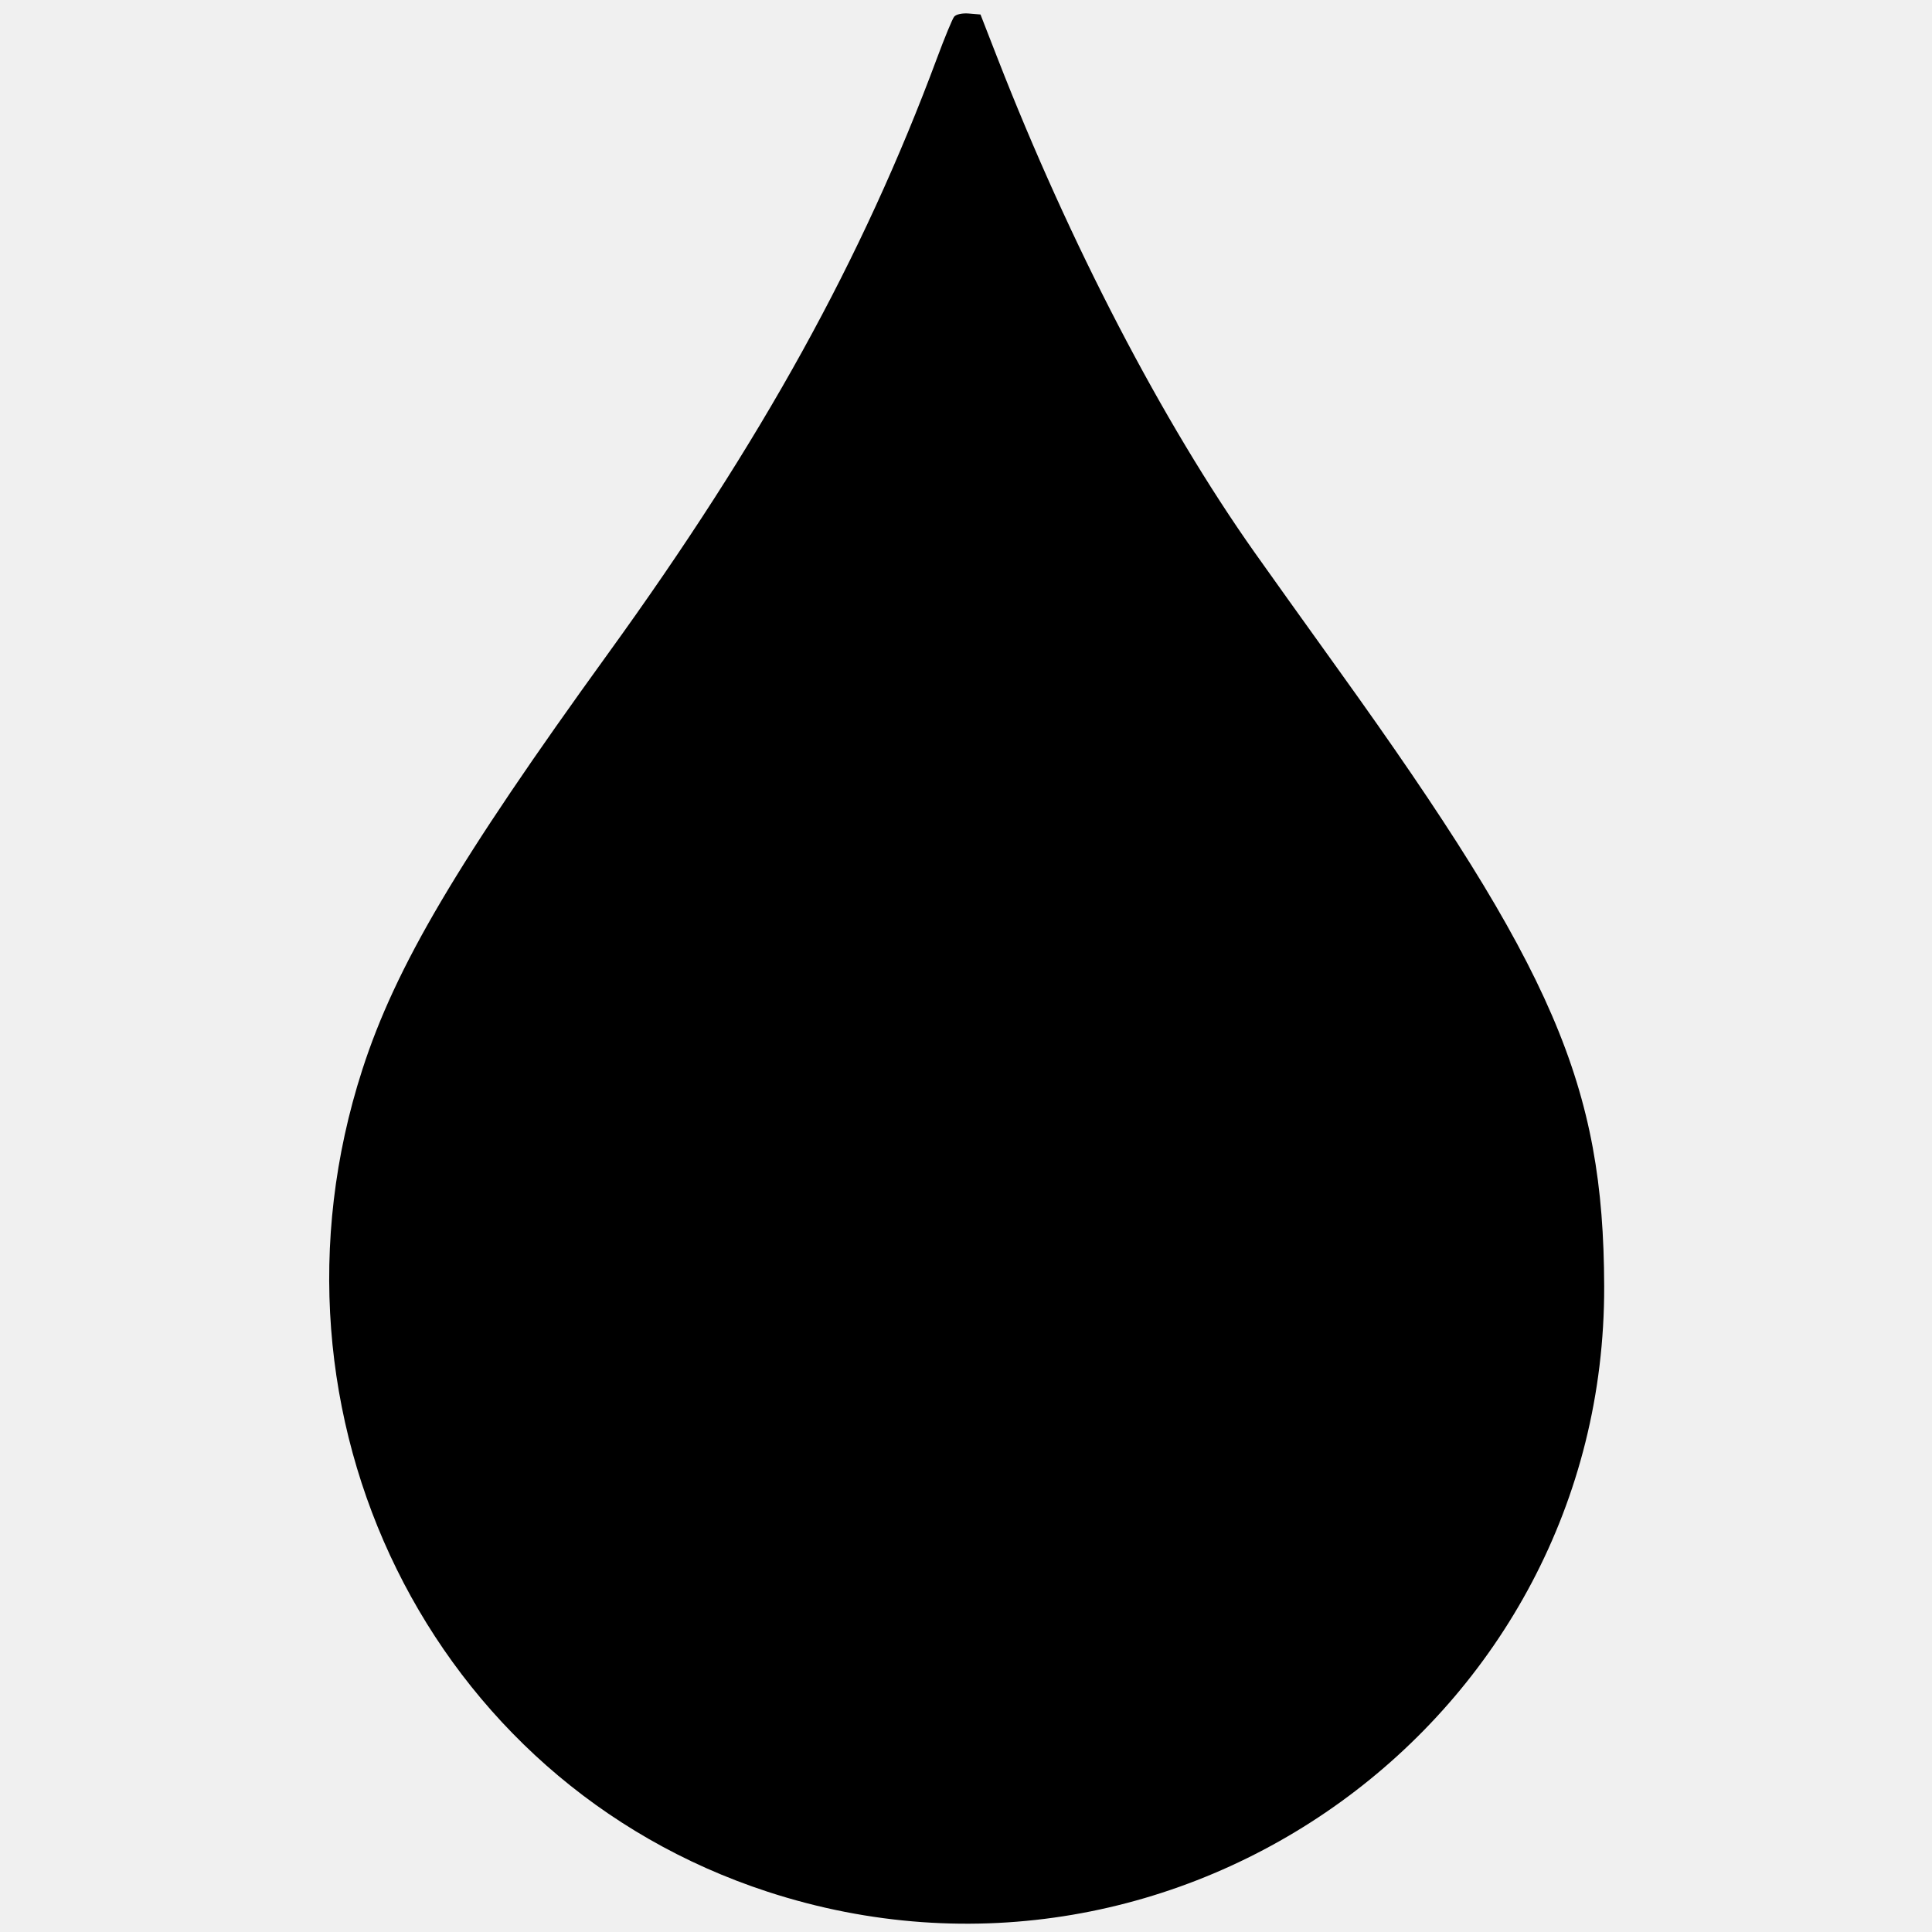
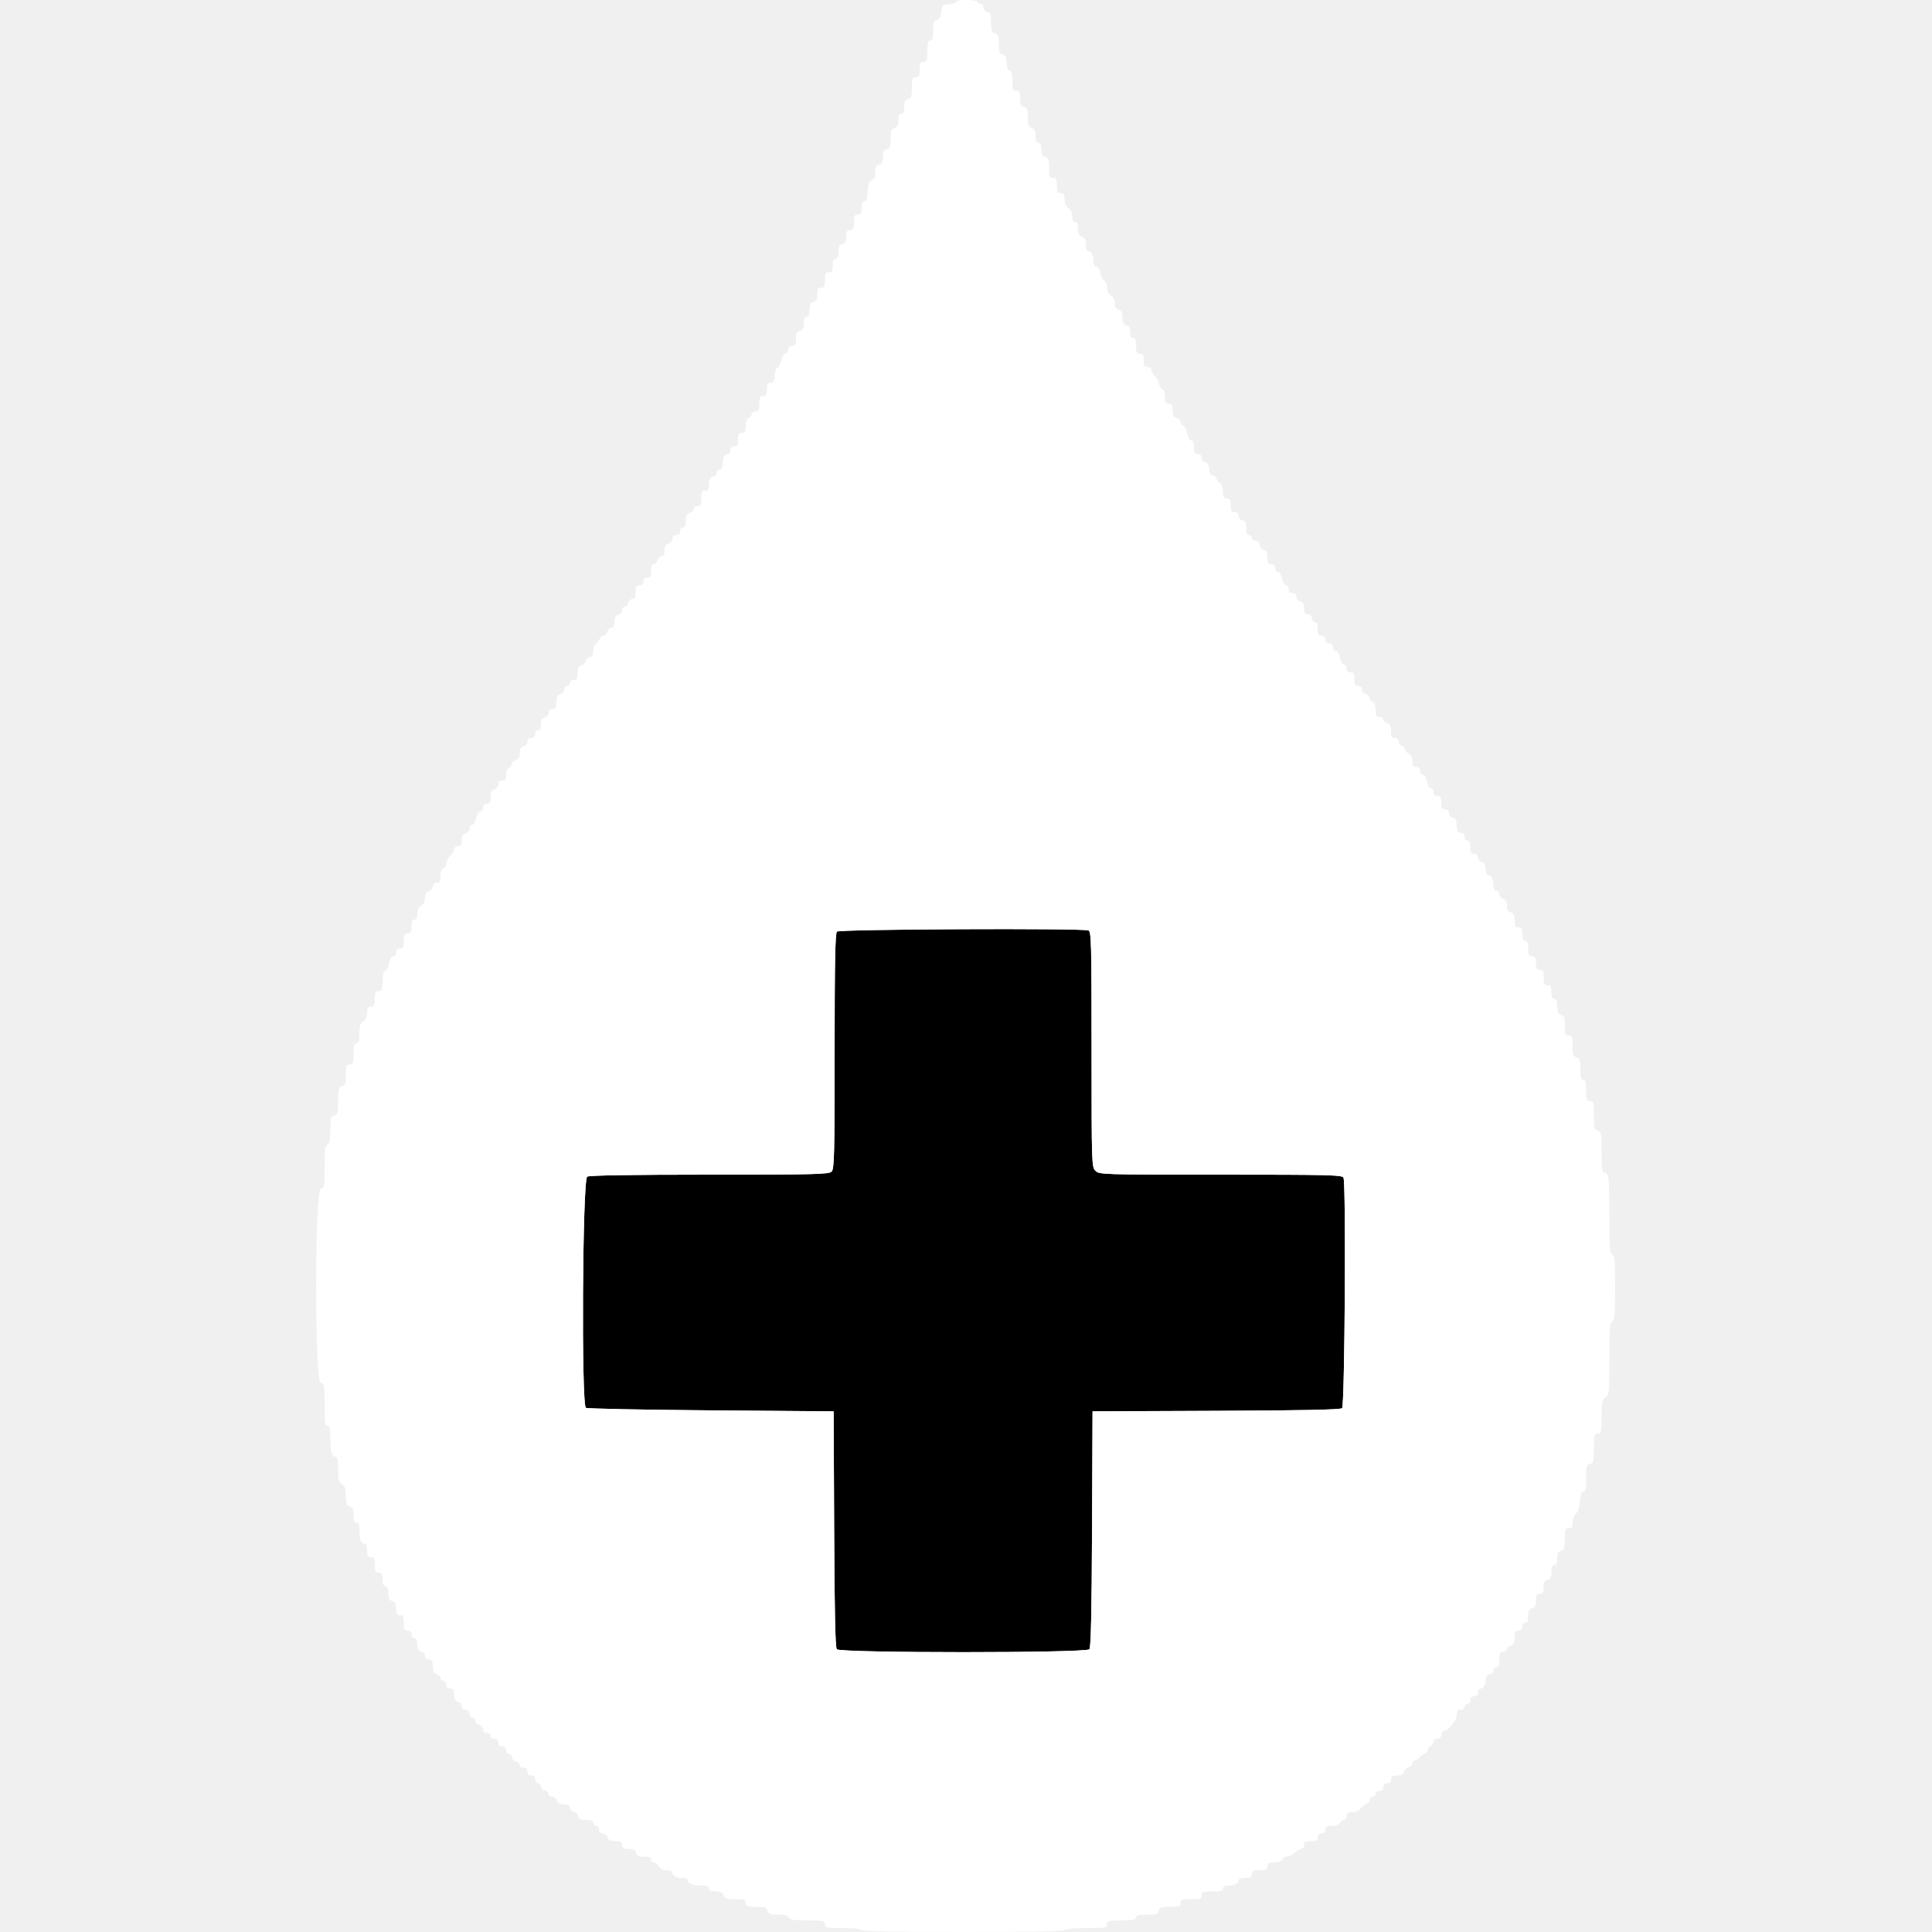
<svg xmlns="http://www.w3.org/2000/svg" height="400" viewBox="0 0 400 400" width="400">
-   <path d="m197.54 3.466c-.374.477-1.961 4.317-3.528 8.534-15.463 41.617-36.259 79.264-68.13 123.333-31.159 43.086-43.975 64.786-50.871 86.14-23.147 71.664 14.187 147.406 83.883 170.18 85.405 27.907 173.459-35.793 173.234-125.32-.105-41.609-10.426-65.559-55.017-127.666-6.977-9.717-14.818-20.69-17.426-24.385-19.03-26.961-38.193-63.819-53.179-102.282l-3.506-9-2.39-.2c-1.39-.117-2.675.162-3.07.666" fill-rule="evenodd" />
+   <g fill-rule="evenodd">
+     <path d="m173.28 192.88c-.363.363-.48 6.411-.48 24.771 0 21.55-.071 24.363-.629 24.92-.557.558-3.398.629-25.226.629-16.191 0-24.862.142-25.371.414-.974.521-1.242 47.236-.274 47.862.275.178 11.93.414 25.9.524l25.4.2.103 24.363c.073 17.184.235 24.521.549 24.9.661.796 51.635.796 52.296 0 .314-.379.476-7.716.549-24.9l.103-24.363 25.563-.103c18.072-.073 25.72-.234 26.1-.549.56-.465.843-46.284.294-47.715-.218-.568-2.829-.633-25.4-.633-24.624 0-25.174-.017-25.957-.8-.782-.782-.8-1.333-.8-25.157 0-21.842-.065-24.382-.633-24.6-1.304-.501-51.578-.272-52.087.237" fill="#000000" />
+     <path d="m198 .376c0 .207-.675.432-1.5.5-1.41.117-1.507.211-1.622 1.583-.087 1.048-.341 1.516-.9 1.663-.642.168-.778.558-.778 2.241 0 1.544-.145 2.037-.6 2.037-.461 0-.6.511-.6 2.2 0 1.933-.097 2.2-.8 2.2-.667 0-.8.267-.8 1.6s-.133 1.6-.8 1.6c-.701 0-.8.267-.8 2.153 0 1.817-.125 2.186-.8 2.363-.613.16-.8.546-.8 1.647 0 1.011-.178 1.437-.6 1.437-.415 0-.6.417-.6 1.353 0 1.017-.199 1.406-.8 1.563-.665.174-.8.546-.8 2.2s-.135 2.026-.8 2.2c-.606.159-.8.546-.8 1.6s-.194 1.441-.8 1.6c-.613.16-.8.546-.8 1.647 0 .957-.185 1.437-.553 1.437-.631 0-1.034 1.2-1.042 3.1-.003.886-.196 1.3-.605 1.3-.419 0-.6.422-.6 1.4 0 1.133-.152 1.4-.8 1.4-.667 0-.8.267-.8 1.6s-.133 1.6-.8 1.6c-.642 0-.8.267-.8 1.353 0 1.017-.199 1.406-.8 1.563-.613.16-.8.546-.8 1.647 0 1.011-.178 1.437-.6 1.437-.419 0-.6.422-.6 1.4 0 1.133-.152 1.4-.8 1.4-.667 0-.8.267-.8 1.6s-.133 1.6-.8 1.6c-.642 0-.8.267-.8 1.353 0 1.017-.199 1.406-.8 1.563-.613.16-.8.546-.8 1.647 0 1.011-.178 1.437-.6 1.437-.415 0-.6.417-.6 1.353 0 1.017-.199 1.406-.8 1.563-.613.16-.8.546-.8 1.647 0 1.17-.148 1.437-.8 1.437-.533 0-.8.267-.8.8 0 .44-.262.8-.582.8-.346 0-.686.556-.839 1.372-.142.755-.51 1.469-.818 1.588-.335.128-.561.785-.561 1.627 0 1.146-.151 1.413-.8 1.413-.648 0-.8.267-.8 1.4s-.152 1.4-.8 1.4c-.667 0-.8.267-.8 1.6s-.133 1.6-.8 1.6c-.44 0-.8.251-.8.557 0 .307-.27.661-.6.788-.377.144-.6.756-.6 1.642 0 1.146-.151 1.413-.8 1.413-.648 0-.8.267-.8 1.4s-.152 1.4-.8 1.4c-.533 0-.8.267-.8.8 0 .44-.251.8-.557.8-.645 0-1.043.852-1.043 2.233 0 .593-.232.967-.6.967-.33 0-.6.287-.6.637 0 .351-.36.732-.8.847-.601.157-.8.546-.8 1.563 0 1.086-.158 1.353-.8 1.353-.667 0-.8.267-.8 1.6s-.133 1.6-.8 1.6c-.44 0-.8.258-.8.573s-.36.687-.8.827c-.595.189-.8.605-.8 1.627 0 .954-.183 1.373-.6 1.373-.333 0-.6.356-.6.8 0 .533-.267.8-.8.8-.517 0-.8.267-.8.753 0 .417-.357.847-.8.963-.583.152-.8.546-.8 1.447 0 .865-.192 1.237-.637 1.237-.351 0-.732.36-.847.8s-.458.8-.763.8c-.365 0-.553.475-.553 1.4 0 1.133-.152 1.4-.8 1.4-.533 0-.8.267-.8.8s-.267.8-.8.8c-.648 0-.8.267-.8 1.4 0 1.014-.176 1.4-.637 1.4-.351 0-.732.36-.847.8s-.458.8-.763.8c-.304 0-.553.339-.553.753 0 .417-.357.847-.8.963-.583.152-.8.546-.8 1.447 0 .865-.192 1.237-.637 1.237-.351 0-.732.36-.847.8s-.464.8-.775.8-.682.315-.823.7c-.142.385-.496.844-.788 1.02-.291.176-.53.851-.53 1.5 0 .813-.198 1.18-.637 1.18-.351 0-.728.343-.837.763-.11.42-.543.853-.963.963-.572.149-.763.559-.763 1.637 0 1.17-.148 1.437-.8 1.437-.444 0-.8.267-.8.6 0 .33-.27.6-.6.6s-.6.339-.6.753c0 .417-.357.847-.8.963-.613.16-.8.546-.8 1.647 0 1.17-.148 1.437-.8 1.437-.517 0-.8.267-.8.753 0 .417-.357.847-.8.963-.583.152-.8.546-.8 1.447 0 .833-.196 1.237-.6 1.237-.333 0-.6.356-.6.8 0 .533-.267.8-.8.8-.517 0-.8.267-.8.753 0 .417-.357.847-.8.963-.574.15-.8.546-.8 1.4s-.226 1.25-.8 1.4c-.44.115-.8.477-.8.804s-.27.698-.6.825c-.351.134-.6.734-.6 1.442 0 .946-.176 1.213-.8 1.213-.524 0-.8.267-.8.773 0 .425-.36.887-.8 1.027-.595.189-.8.605-.8 1.627 0 1.106-.155 1.373-.8 1.373-.533 0-.8.267-.8.8 0 .44-.262.8-.582.8-.348 0-.687.562-.844 1.4-.151.802-.5 1.4-.819 1.4-.305 0-.555.339-.555.753 0 .417-.357.847-.8.963-.583.152-.8.546-.8 1.447 0 .97-.172 1.237-.8 1.237-.444 0-.8.267-.8.6 0 .33-.36.96-.8 1.4s-.8 1.141-.8 1.557c0 .417-.27.861-.6.988-.377.144-.6.756-.6 1.642 0 1.146-.151 1.413-.8 1.413-.517 0-.8.267-.8.753 0 .417-.357.847-.8.963-.564.147-.8.546-.8 1.35 0 .708-.304 1.331-.8 1.641-.51.319-.8.933-.8 1.696 0 .797-.2 1.197-.6 1.197-.419 0-.6.422-.6 1.4 0 1.133-.152 1.4-.8 1.4-.667 0-.8.267-.8 1.6s-.133 1.6-.8 1.6c-.533 0-.8.267-.8.8 0 .44-.262.8-.582.8-.346 0-.686.556-.839 1.372-.142.755-.51 1.469-.818 1.588-.378.145-.561.87-.561 2.227 0 1.746-.106 2.013-.8 2.013-.667 0-.8.267-.8 1.6s-.133 1.6-.8 1.6c-.636 0-.8.267-.8 1.304 0 .87-.266 1.47-.8 1.803-.626.391-.8.933-.8 2.496 0 1.508-.147 1.997-.6 1.997-.461 0-.6.511-.6 2.2 0 1.933-.097 2.2-.8 2.2-.701 0-.8.267-.8 2.153 0 1.817-.125 2.186-.8 2.363-.704.184-.8.546-.8 3s-.096 2.816-.8 3-.8.546-.8 3.004c0 2.115-.146 2.85-.6 3.025-.483.185-.6 1.084-.6 4.596 0 4.029-.062 4.382-.8 4.575-1.259.329-1.259 39.839 0 40.168.738.193.8.546.8 4.563 0 3.603.103 4.353.6 4.353.471 0 .6.552.6 2.567 0 2.925.247 3.833 1.043 3.833.419 0 .557.644.557 2.597 0 2.163.133 2.68.8 3.096.621.388.8.933.8 2.441 0 1.604.139 1.977.8 2.15.627.164.8.546.8 1.763 0 1.114.17 1.553.6 1.553.431 0 .6.441.6 1.567 0 1.955.323 2.833 1.043 2.833.37 0 .557.47.557 1.4 0 1.133.152 1.4.8 1.4.667 0 .8.267.8 1.6s.133 1.6.8 1.6c.648 0 .8.267.8 1.4 0 .978.181 1.4.6 1.4.422 0 .6.426.6 1.437 0 1.101.187 1.487.8 1.647.601.157.8.546.8 1.563 0 1.086.158 1.353.8 1.353.667 0 .8.267.8 1.6s.133 1.6.8 1.6c.533 0 .8.267.8.8 0 .444.267.8.6.8.404 0 .6.404.6 1.237 0 .901.217 1.295.8 1.447.443.116.8.546.8.963 0 .486.283.753.8.753.645 0 .8.267.8 1.373 0 1.022.205 1.438.8 1.627.44.14.8.512.8.827s.27.573.6.573c.333 0 .6.356.6.8 0 .533.267.8.8.8.628 0 .8.267.8 1.237 0 .901.217 1.295.8 1.447.443.116.8.546.8.963 0 .486.283.753.8.753.533 0 .8.267.8.8 0 .444.267.8.6.8.33 0 .6.287.6.637 0 .351.36.732.8.847.443.116.8.546.8.963 0 .486.283.753.8.753.444 0 .8.267.8.6s.356.6.8.6c.533 0 .8.267.8.8s.267.8.8.8.8.267.8.8c0 .444.267.8.6.8.33 0 .6.287.6.637 0 .351.36.732.8.847s.8.458.8.763c0 .304.36.553.8.553.533 0 .8.267.8.8s.267.8.8.8.8.267.8.8c0 .444.267.8.6.8.33 0 .6.287.6.637 0 .351.36.732.8.847s.8.458.8.763c0 .304.339.553.753.553.417 0 .847.357.963.8.152.583.546.8 1.447.8.865 0 1.237.192 1.237.637 0 .351.343.728.763.837.42.11.853.543.963.963.149.572.559.763 1.637.763 1.011 0 1.437.178 1.437.6 0 .33.27.6.6.6.333 0 .6.356.6.8 0 .524.267.8.773.8.425 0 .887.36 1.027.8.189.595.605.8 1.627.8 1.106 0 1.373.155 1.373.8 0 .642.267.8 1.353.8 1.017 0 1.406.199 1.563.8.16.613.546.8 1.647.8 1.011 0 1.437.178 1.437.6 0 .33.264.6.586.6s.779.36 1.014.8c.28.524.838.8 1.614.8.747 0 1.186.206 1.186.557 0 .645.852 1.043 2.233 1.043.557 0 .967.235.967.553 0 .631 1.2 1.034 3.1 1.042.886.003 1.3.196 1.3.605 0 .417.419.6 1.373.6 1.022 0 1.438.205 1.627.8.213.671.605.8 2.427.8 1.906 0 2.173.098 2.173.8 0 .701.267.8 2.153.8 1.817 0 2.186.125 2.363.8.174.665.546.8 2.204.8 1.404 0 2.063.178 2.225.6.181.472 1 .6 3.842.6 3.346 0 3.613.059 3.613.8 0 .744.267.8 3.8.8 2.267 0 3.8.161 3.8.4 0 .262 7.267.4 21 .4s21-.138 21-.4c0-.242 1.733-.4 4.4-.4 4.133 0 4.4-.048 4.4-.8 0-.729.267-.8 3-.8 2.4 0 3-.12 3-.6 0-.462.515-.6 2.237-.6 1.901 0 2.269-.12 2.447-.8.177-.675.546-.8 2.363-.8 1.886 0 2.153-.099 2.153-.8 0-.703.267-.8 2.2-.8s2.2-.097 2.2-.8.267-.8 2.2-.8c1.689 0 2.2-.139 2.2-.6 0-.368.374-.6.967-.6 1.381 0 2.233-.398 2.233-1.043 0-.37.47-.557 1.4-.557 1.133 0 1.4-.152 1.4-.8 0-.667.267-.8 1.6-.8s1.6-.133 1.6-.8c0-.649.267-.8 1.413-.8.886 0 1.498-.223 1.642-.6.127-.33.571-.6.988-.6.416 0 1.117-.36 1.557-.8s1.07-.8 1.4-.8c.333 0 .6-.356.6-.8 0-.648.267-.8 1.4-.8s1.4-.152 1.4-.8c0-.533.267-.8.8-.8s.8-.267.8-.8c0-.649.267-.8 1.413-.8.886 0 1.498-.223 1.642-.6.127-.33.481-.6.788-.6.306 0 .557-.36.557-.8 0-.619.267-.8 1.177-.8.679 0 1.399-.307 1.7-.726.288-.4.838-.844 1.223-.988.385-.143.7-.537.7-.873 0-.337.27-.613.6-.613s.6-.27.6-.6c0-.333.356-.6.8-.6.533 0 .8-.267.8-.8s.267-.8.8-.8.8-.267.8-.8c0-.628.267-.8 1.237-.8.882 0 1.295-.22 1.437-.763.11-.42.543-.853.963-.963.42-.109.763-.486.763-.837 0-.35.261-.637.58-.637s.724-.239.9-.53c.176-.292.635-.646 1.02-.788.385-.141.7-.513.7-.827 0-.313.27-.673.6-.8.33-.126.6-.506.6-.842 0-.346.348-.613.8-.613.533 0 .8-.267.8-.8 0-.44.196-.8.436-.8.918 0 2.764-2.202 2.764-3.299 0-.834.194-1.101.8-1.101.444 0 .8-.267.8-.6 0-.33.27-.6.6-.6.333 0 .6-.356.6-.8 0-.533.267-.8.8-.8s.8-.267.8-.8c0-.44.251-.8.557-.8.603 0 1.043-.838 1.043-1.986 0-.396.36-.815.8-.93s.8-.496.8-.847c0-.35.27-.637.6-.637.433 0 .6-.444.6-1.6 0-1.333.133-1.6.8-1.6.44 0 .8-.249.8-.553 0-.305.36-.648.8-.763.613-.16.8-.546.8-1.647 0-1.17.148-1.437.8-1.437.533 0 .8-.267.8-.8 0-.444.267-.8.6-.8.417 0 .6-.419.6-1.373 0-1.022.205-1.438.8-1.627s.8-.605.8-1.627c0-1.106.155-1.373.8-1.373.642 0 .8-.267.8-1.353 0-1.017.199-1.406.8-1.563.613-.16.8-.546.8-1.647 0-1.011.178-1.437.6-1.437.415 0 .6-.417.6-1.353 0-1.017.199-1.406.8-1.563.68-.178.8-.546.8-2.447 0-1.97.095-2.237.8-2.237.63 0 .8-.267.8-1.256 0-.699.289-1.467.652-1.733.399-.291.73-1.281.851-2.544.134-1.389.379-2.067.748-2.067.412 0 .549-.686.549-2.753 0-2.417.098-2.779.8-2.963.711-.186.8-.546.8-3.247 0-2.77.07-3.037.8-3.037.739 0 .8-.267.8-3.504 0-3.07.099-3.565.8-4.003.753-.47.8-.933.8-7.847 0-6.044.107-7.436.6-7.846.489-.406.6-1.715.6-7.062 0-5.465-.1-6.602-.6-6.793-.505-.194-.6-1.458-.6-7.955 0-8.024-.112-8.99-1.043-8.99-.441 0-.557-.882-.557-4.237 0-3.901-.064-4.255-.8-4.447-.709-.185-.8-.546-.8-3.163 0-2.686-.072-2.953-.8-2.953-.703 0-.8-.267-.8-2.2 0-1.689-.139-2.2-.6-2.2-.462 0-.6-.515-.6-2.237 0-1.901-.12-2.269-.8-2.447-.675-.177-.8-.546-.8-2.363 0-1.886-.099-2.153-.8-2.153-.695 0-.8-.267-.8-2.037 0-1.701-.132-2.072-.8-2.247-.627-.164-.8-.546-.8-1.763 0-1.114-.17-1.553-.6-1.553-.419 0-.6-.422-.6-1.4 0-1.133-.152-1.4-.8-1.4-.667 0-.8-.267-.8-1.6s-.133-1.6-.8-1.6c-.648 0-.8-.267-.8-1.4s-.152-1.4-.8-1.4c-.667 0-.8-.267-.8-1.6 0-1.156-.167-1.6-.6-1.6-.419 0-.6-.422-.6-1.4 0-1.133-.152-1.4-.8-1.4-.652 0-.8-.267-.8-1.437 0-1.101-.187-1.487-.8-1.647-.574-.15-.8-.546-.8-1.4s-.226-1.25-.8-1.4c-.443-.116-.8-.546-.8-.963 0-.414-.27-.753-.6-.753-.368 0-.6-.374-.6-.967 0-1.381-.398-2.233-1.043-2.233-.356 0-.557-.446-.557-1.237 0-.901-.217-1.295-.8-1.447-.443-.116-.8-.546-.8-.963 0-.486-.283-.753-.8-.753-.648 0-.8-.267-.8-1.4 0-.978-.181-1.4-.6-1.4-.333 0-.6-.356-.6-.8 0-.533-.267-.8-.8-.8-.652 0-.8-.267-.8-1.437 0-1.101-.187-1.487-.8-1.647-.443-.116-.8-.546-.8-.963 0-.486-.283-.753-.8-.753-.648 0-.8-.267-.8-1.4s-.152-1.4-.8-1.4c-.533 0-.8-.267-.8-.8 0-.44-.25-.8-.555-.8-.319 0-.668-.598-.819-1.4-.157-.838-.496-1.4-.844-1.4-.32 0-.582-.36-.582-.8 0-.533-.267-.8-.8-.8-.62 0-.8-.267-.8-1.186 0-.776-.276-1.334-.8-1.614-.44-.235-.8-.692-.8-1.014s-.27-.586-.6-.586c-.333 0-.6-.356-.6-.8 0-.533-.267-.8-.8-.8-.652 0-.8-.267-.8-1.437 0-1.101-.187-1.487-.8-1.647-.44-.115-.8-.458-.8-.763 0-.304-.36-.553-.8-.553-.649 0-.8-.267-.8-1.413 0-.842-.226-1.499-.561-1.627-.308-.119-.651-.563-.762-.988-.111-.424-.489-.772-.84-.772-.37 0-.637-.335-.637-.8 0-.533-.267-.8-.8-.8-.648 0-.8-.267-.8-1.4s-.152-1.4-.8-1.4c-.533 0-.8-.267-.8-.8 0-.44-.25-.8-.555-.8-.319 0-.668-.598-.819-1.4-.157-.838-.496-1.4-.844-1.4-.32 0-.582-.36-.582-.8 0-.533-.267-.8-.8-.8s-.8-.267-.8-.8-.267-.8-.8-.8c-.648 0-.8-.267-.8-1.4 0-.978-.181-1.4-.6-1.4-.333 0-.6-.356-.6-.8 0-.533-.267-.8-.8-.8-.628 0-.8-.267-.8-1.237 0-.901-.217-1.295-.8-1.447-.443-.116-.8-.546-.8-.963 0-.486-.283-.753-.8-.753-.533 0-.8-.267-.8-.8 0-.44-.25-.8-.555-.8-.319 0-.668-.598-.819-1.4-.157-.838-.496-1.4-.844-1.4-.32 0-.582-.36-.582-.8 0-.533-.267-.8-.8-.8-.645 0-.8-.267-.8-1.373 0-1.022-.205-1.438-.8-1.627-.44-.14-.8-.602-.8-1.027 0-.506-.276-.773-.8-.773-.444 0-.8-.267-.8-.6 0-.33-.27-.6-.6-.6-.422 0-.6-.426-.6-1.437 0-1.101-.187-1.487-.8-1.647-.443-.116-.8-.546-.8-.963 0-.486-.283-.753-.8-.753-.648 0-.8-.267-.8-1.4s-.152-1.4-.8-1.4c-.645 0-.8-.267-.8-1.38 0-.759-.239-1.524-.53-1.7-.292-.176-.646-.635-.788-1.02-.141-.385-.533-.7-.869-.7-.338 0-.613-.345-.613-.767 0-1.192-.431-2.033-1.043-2.033-.306 0-.557-.36-.557-.8 0-.533-.267-.8-.8-.8-.648 0-.8-.267-.8-1.4 0-.928-.187-1.4-.555-1.4-.32 0-.669-.603-.823-1.421-.146-.782-.526-1.521-.844-1.643s-.578-.489-.578-.816-.36-.689-.8-.804c-.601-.157-.8-.546-.8-1.563 0-1.086-.158-1.353-.8-1.353-.649 0-.8-.267-.8-1.413 0-.886-.223-1.498-.6-1.642-.33-.127-.6-.571-.6-.988 0-.416-.36-1.117-.8-1.557s-.8-1.07-.8-1.4c0-.333-.356-.6-.8-.6-.648 0-.8-.267-.8-1.4s-.152-1.4-.8-1.4c-.667 0-.8-.267-.8-1.6 0-1.156-.167-1.6-.6-1.6-.404 0-.6-.404-.6-1.237 0-.901-.217-1.295-.8-1.447-.606-.159-.8-.546-.8-1.6s-.194-1.441-.8-1.6c-.564-.148-.8-.546-.8-1.349 0-.729-.287-1.293-.8-1.567-.527-.282-.8-.838-.8-1.627 0-.659-.252-1.295-.561-1.413-.308-.119-.676-.833-.818-1.588-.153-.816-.493-1.372-.839-1.372-.349 0-.582-.388-.582-.967 0-1.381-.398-2.233-1.043-2.233-.368 0-.557-.466-.557-1.373 0-1.022-.205-1.438-.8-1.627s-.8-.605-.8-1.627c0-.954-.183-1.373-.6-1.373-.4 0-.6-.4-.6-1.197 0-.763-.29-1.377-.8-1.696-.534-.333-.8-.933-.8-1.803 0-1.037-.164-1.304-.8-1.304-.667 0-.8-.267-.8-1.6s-.133-1.6-.8-1.6c-.695 0-.8-.267-.8-2.037 0-1.701-.132-2.072-.8-2.247-.601-.157-.8-.546-.8-1.563 0-.936-.185-1.353-.6-1.353-.422 0-.6-.426-.6-1.437 0-1.101-.187-1.487-.8-1.647-.665-.174-.8-.546-.8-2.2s-.135-2.026-.8-2.2c-.627-.164-.8-.546-.8-1.763 0-1.286-.137-1.553-.8-1.553-.694 0-.8-.267-.8-2.013 0-1.419-.177-2.08-.6-2.242-.375-.144-.6-.755-.6-1.625 0-1.058-.193-1.445-.8-1.604-.665-.174-.8-.546-.8-2.2s-.135-2.026-.8-2.2-.8-.546-.8-2.2-.135-2.026-.8-2.2c-.443-.116-.8-.546-.8-.963 0-.414-.27-.753-.6-.753s-.6-.18-.6-.4-.99-.4-2.2-.4-2.2.169-2.2.376m27.367 192.267c.568.218.633 2.758.633 24.6 0 23.824.018 24.375.8 25.157.783.783 1.333.8 25.957.8 22.571 0 25.182.065 25.4.633.549 1.431.266 47.25-.294 47.715-.38.315-8.028.476-26.1.549l-25.563.103-.103 24.363c-.073 17.184-.235 24.521-.549 24.9-.661.796-51.635.796-52.296 0-.314-.379-.476-7.716-.549-24.9l-.103-24.363-25.4-.2c-13.97-.11-25.625-.346-25.9-.524-.968-.626-.7-47.341.274-47.862.509-.272 9.18-.414 25.371-.414 21.828 0 24.669-.071 25.226-.629.558-.557.629-3.37.629-24.92 0-18.36.117-24.408.48-24.771.509-.509 50.783-.738 52.087-.237" fill="#ffffff" />
+   </g>
</svg>
